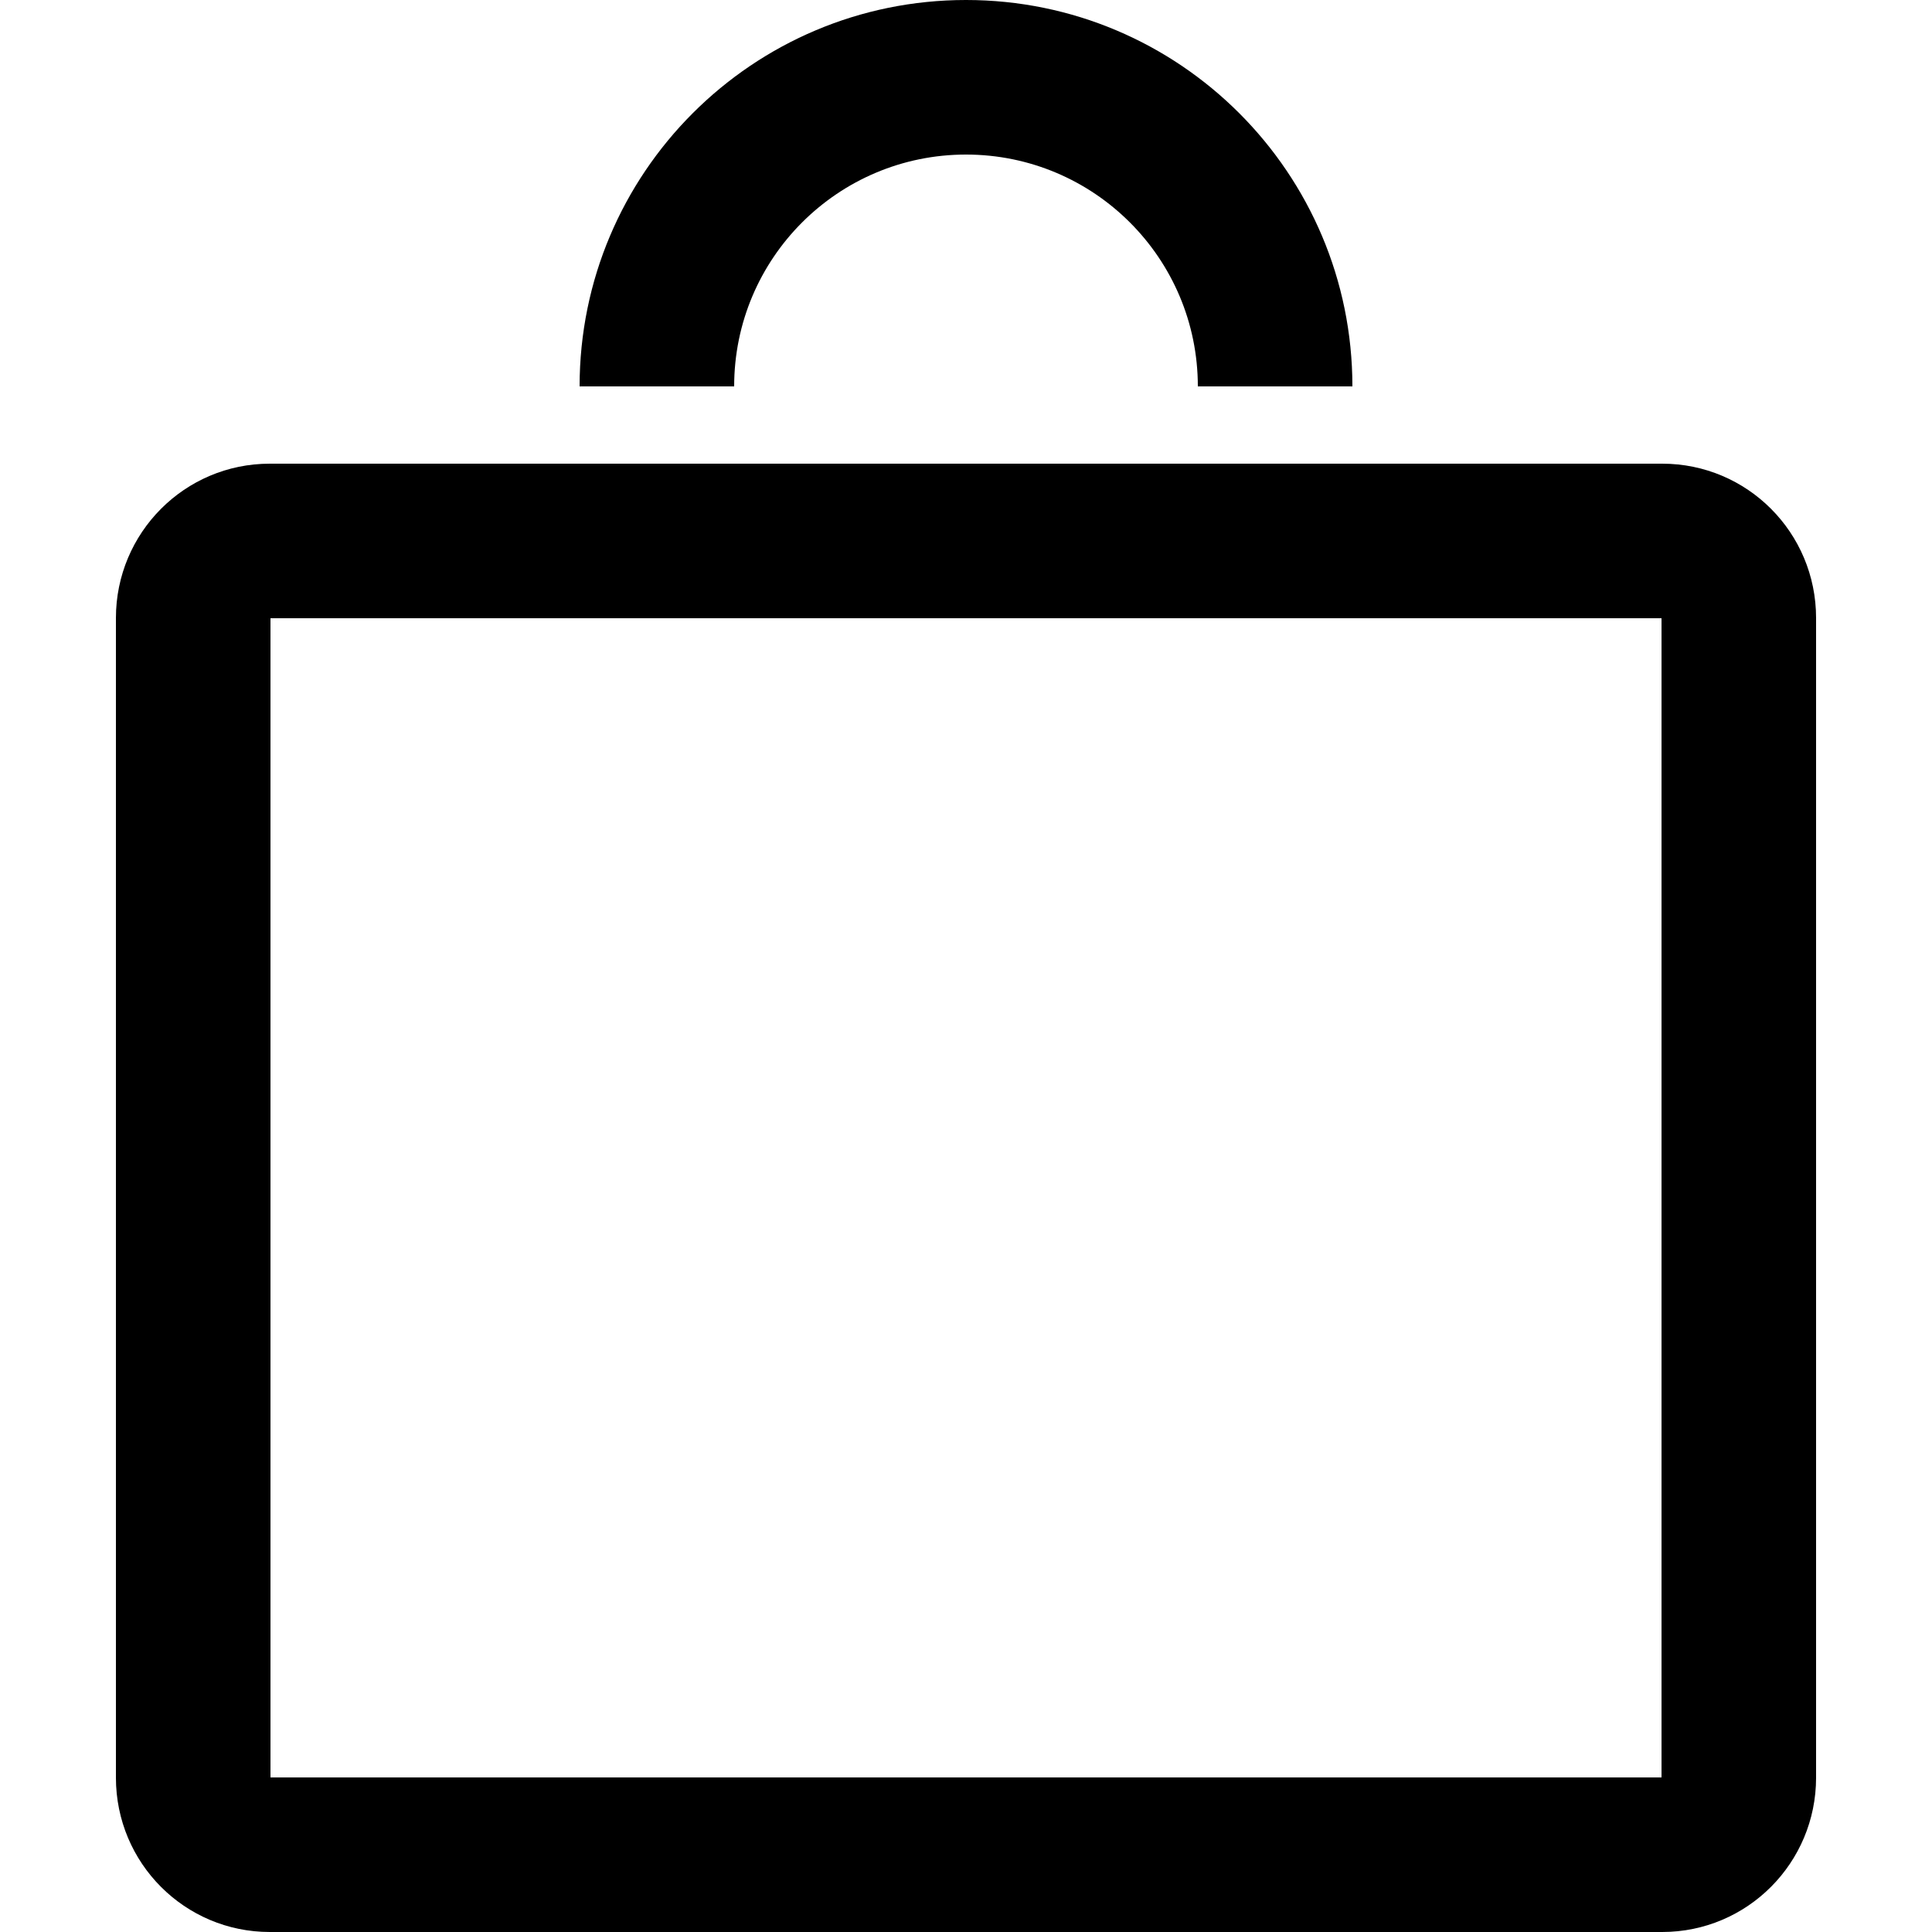
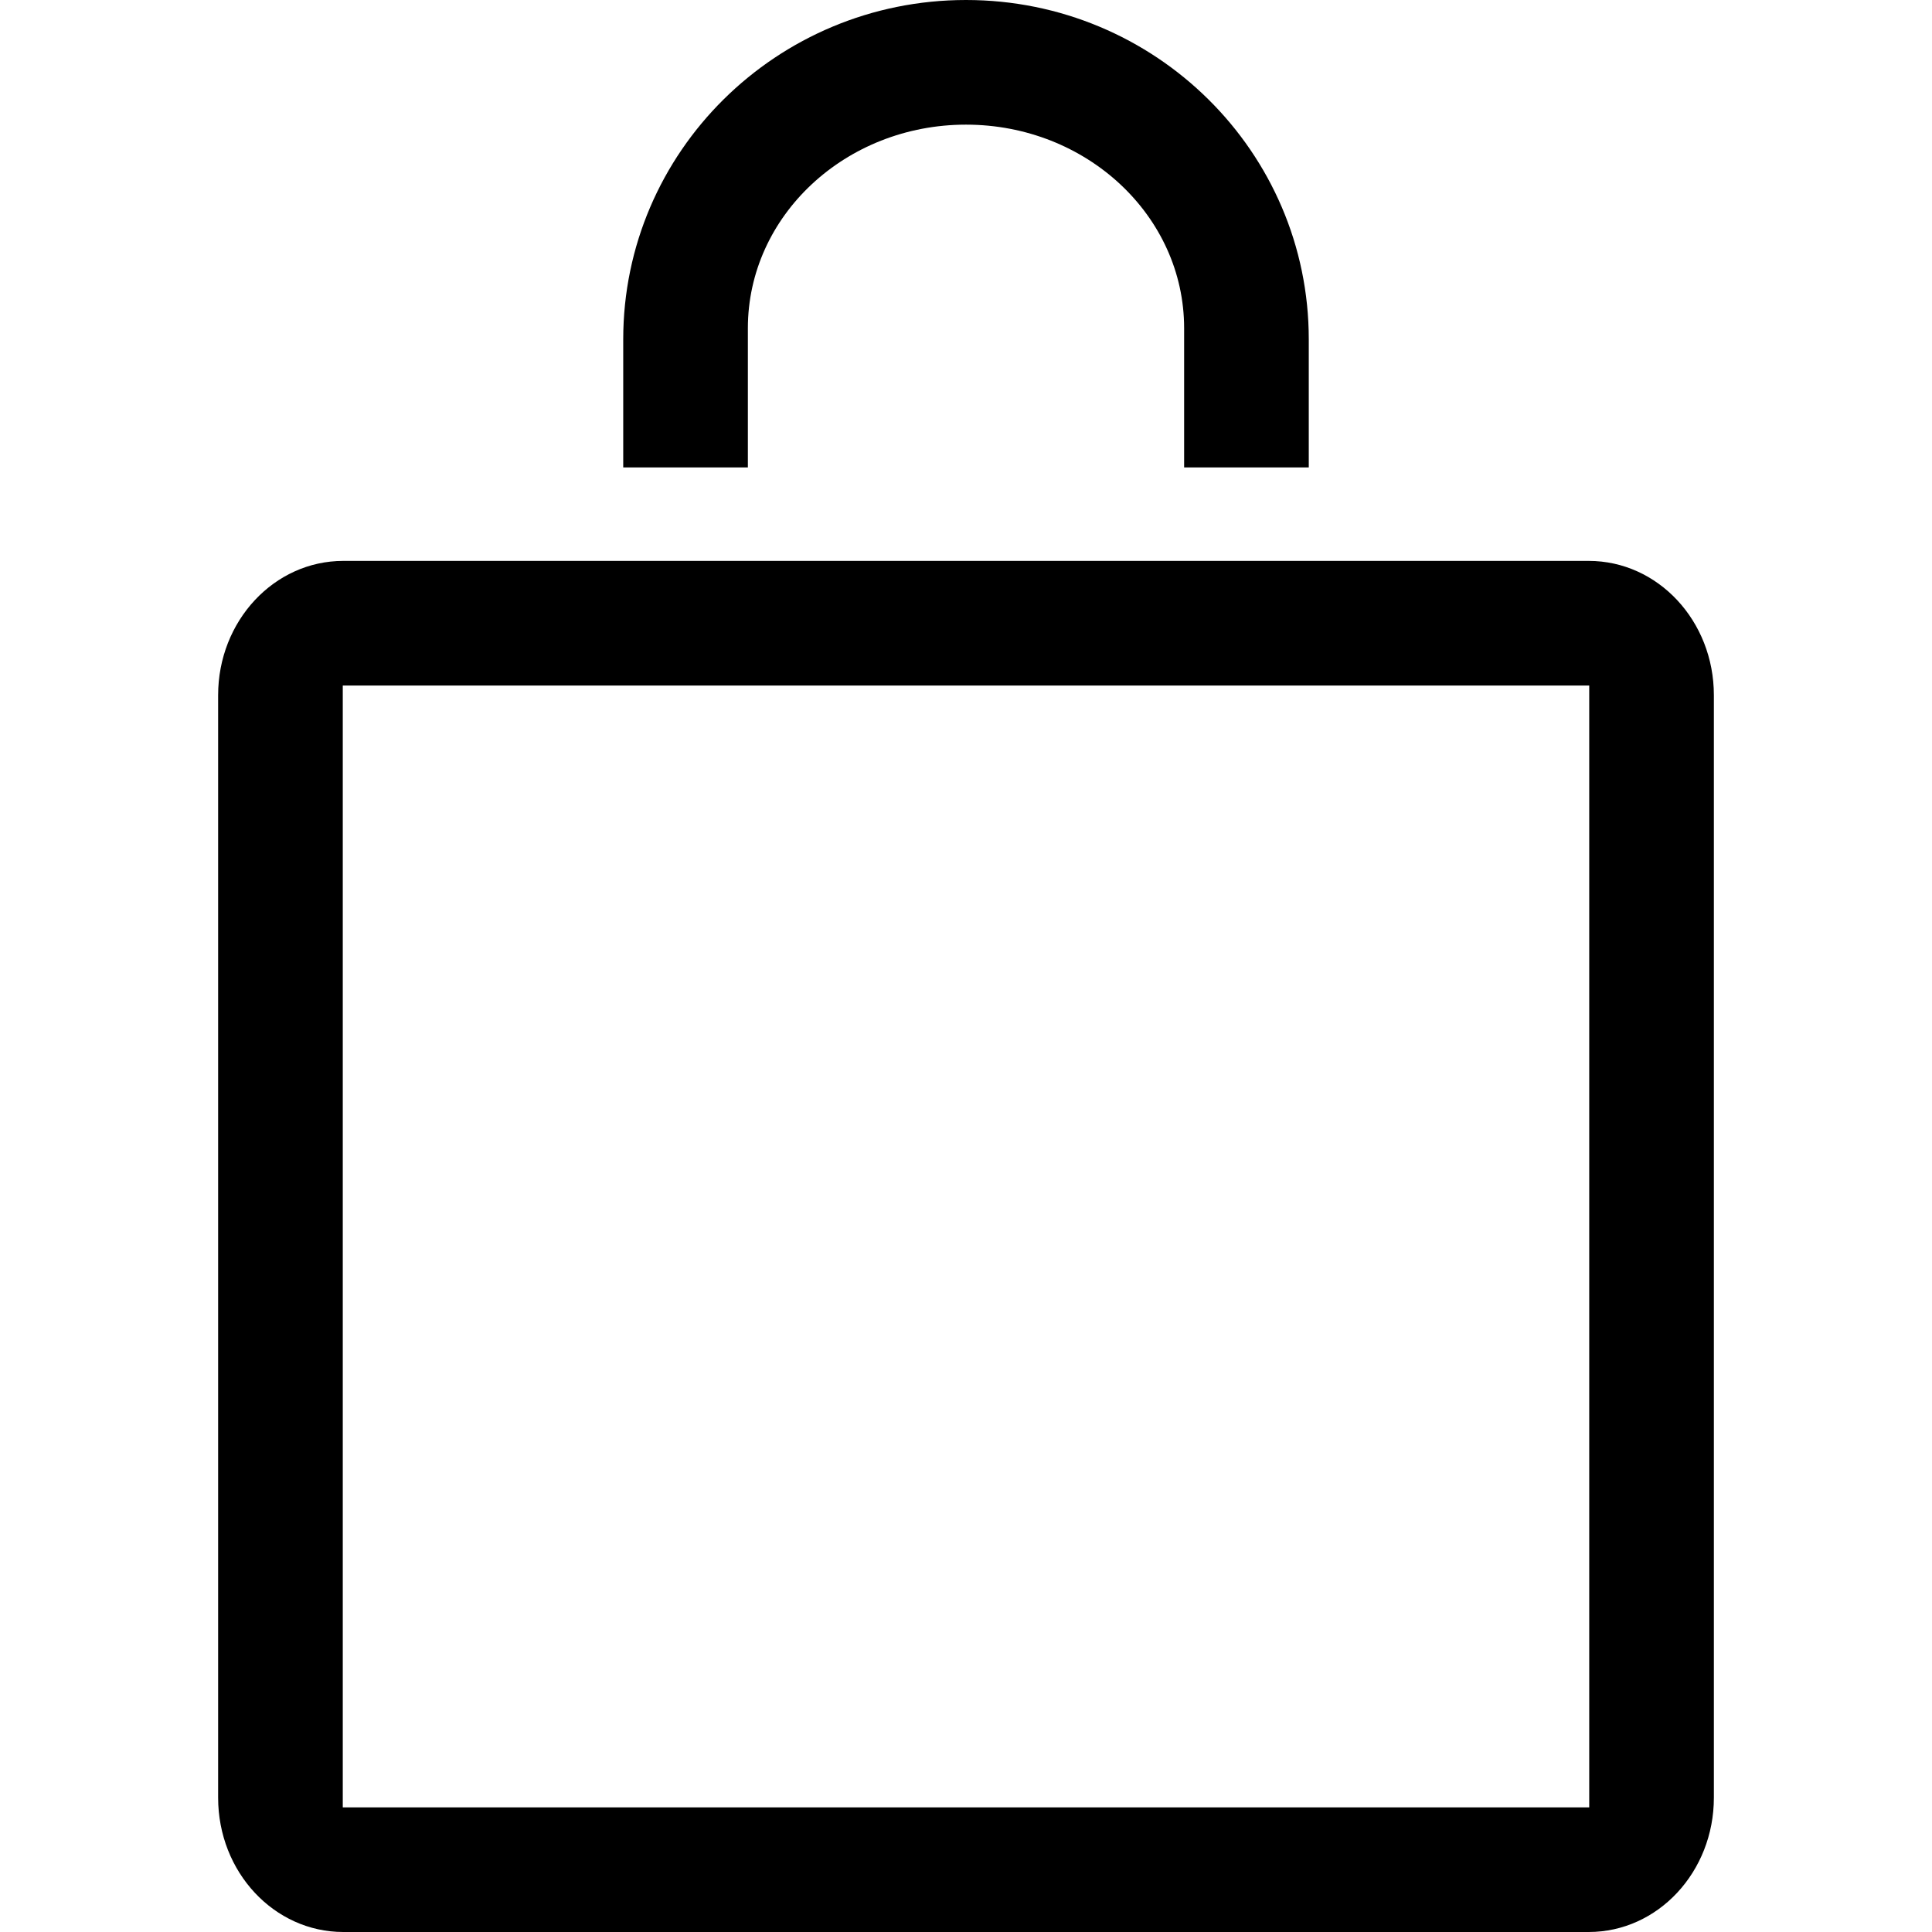
- <svg xmlns="http://www.w3.org/2000/svg" width="100px" height="100px" viewBox="0 0 100 100" version="1.1">
+ <svg xmlns="http://www.w3.org/2000/svg" width="62px" height="62px" viewBox="0 0 62 62" version="1.1">
  <defs />
  <g id="Page-1" stroke="none" stroke-width="1" fill="none" fill-rule="evenodd">
    <g id="bag" fill="currentColor" fill-rule="nonzero">
-       <path d="M14,32 L14,92 L86,92 L86,32 L14,32 Z M6,31.99 C6,27.577 9.559,24 13.965,24 L86.035,24 C90.434,24 94,27.564 94,31.99 L94,92.01 C94,96.423 90.441,100 86.035,100 L13.965,100 C9.566,100 6,96.436 6,92.01 L6,31.99 Z M70,20 L30,20 C30,8.954 38.954,0 50,0 C61.046,0 70,8.954 70,20 Z M62,20 C62,13.373 56.627,8 50,8 C43.373,8 38,13.373 38,20 L62,20 Z" />
+       <path d="M7,22.31 C7,19.93 8.795,18 11.016,18 L50.984,18 C53.202,18 55,19.923 55,22.31 L55,57.69 C55,60.07 53.205,62 50.984,62 L11.016,62 C8.798,62 7,60.077 7,57.69 L7,22.31 Z M11,22 L11,58 L51,58 L51,22 L11,22 Z M42,10.889 L42,15 L20,15 L20,10.889 C20,4.875 24.925,0 31,0 C37.075,0 42,4.875 42,10.889 Z M38,10.533 C38,6.925 34.866,4 31,4 C27.134,4 24,6.925 24,10.533 L24,15 L38,15 L38,10.533 Z" />
    </g>
  </g>
</svg>
